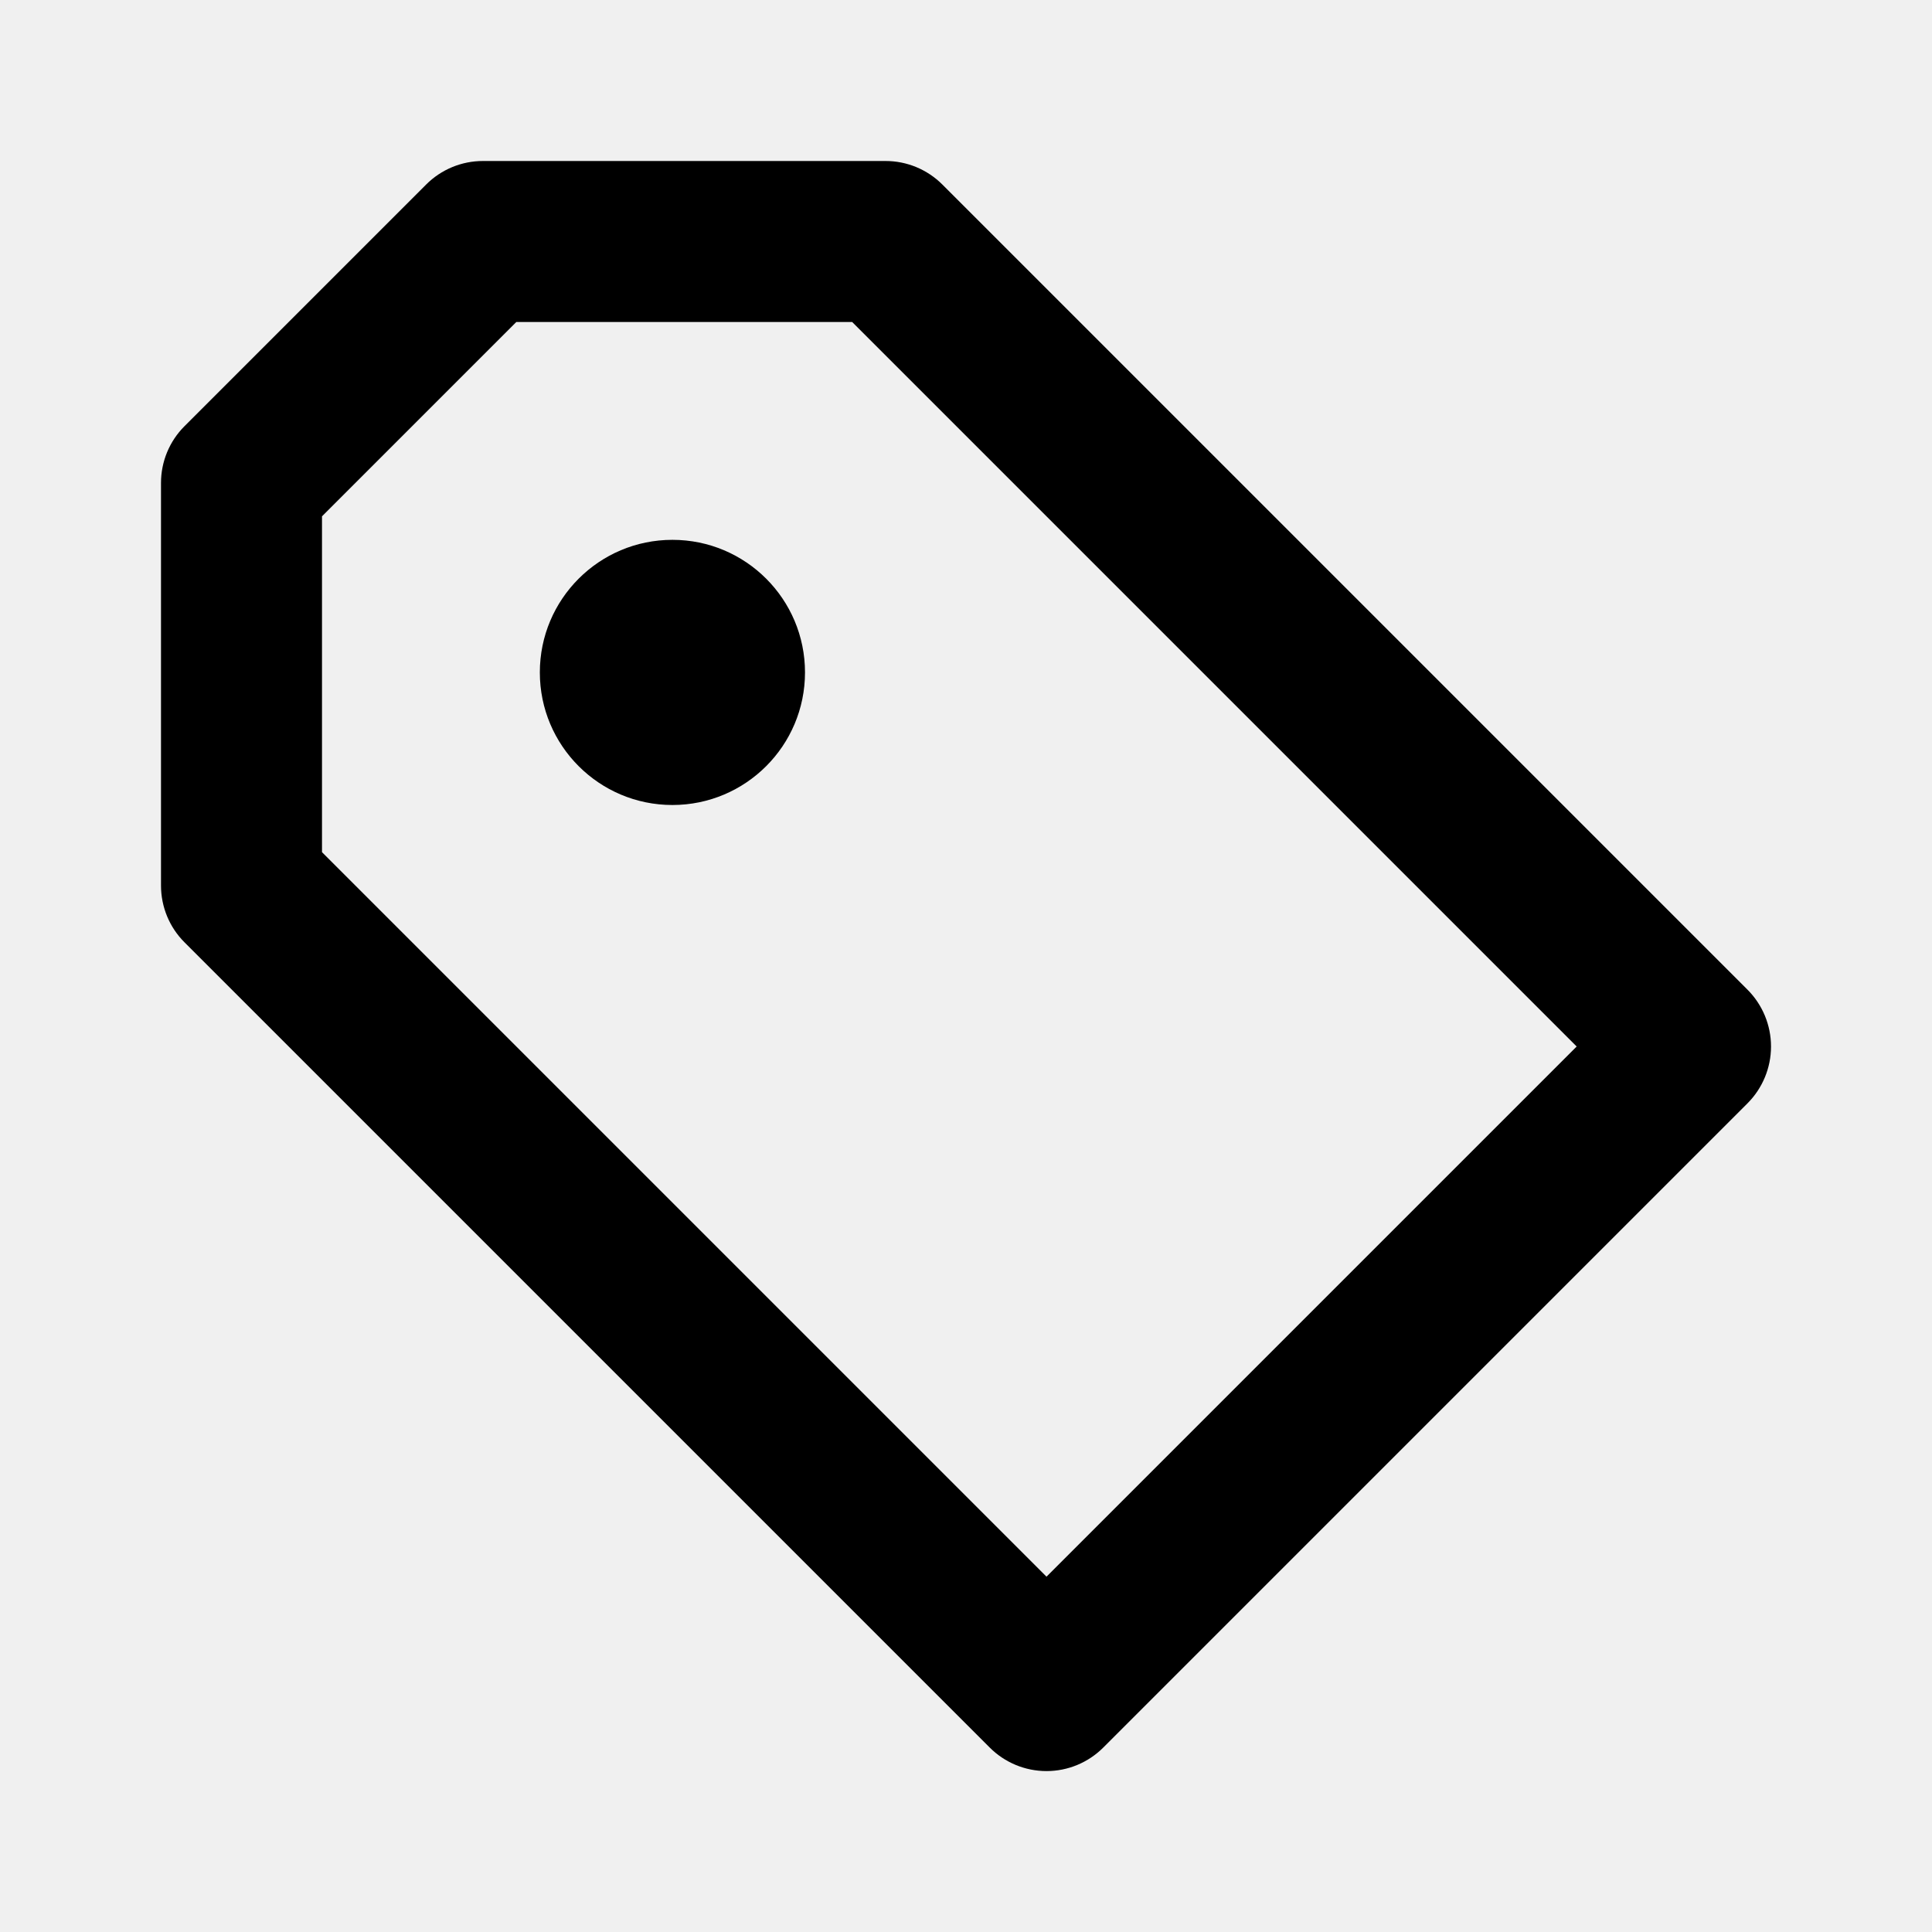
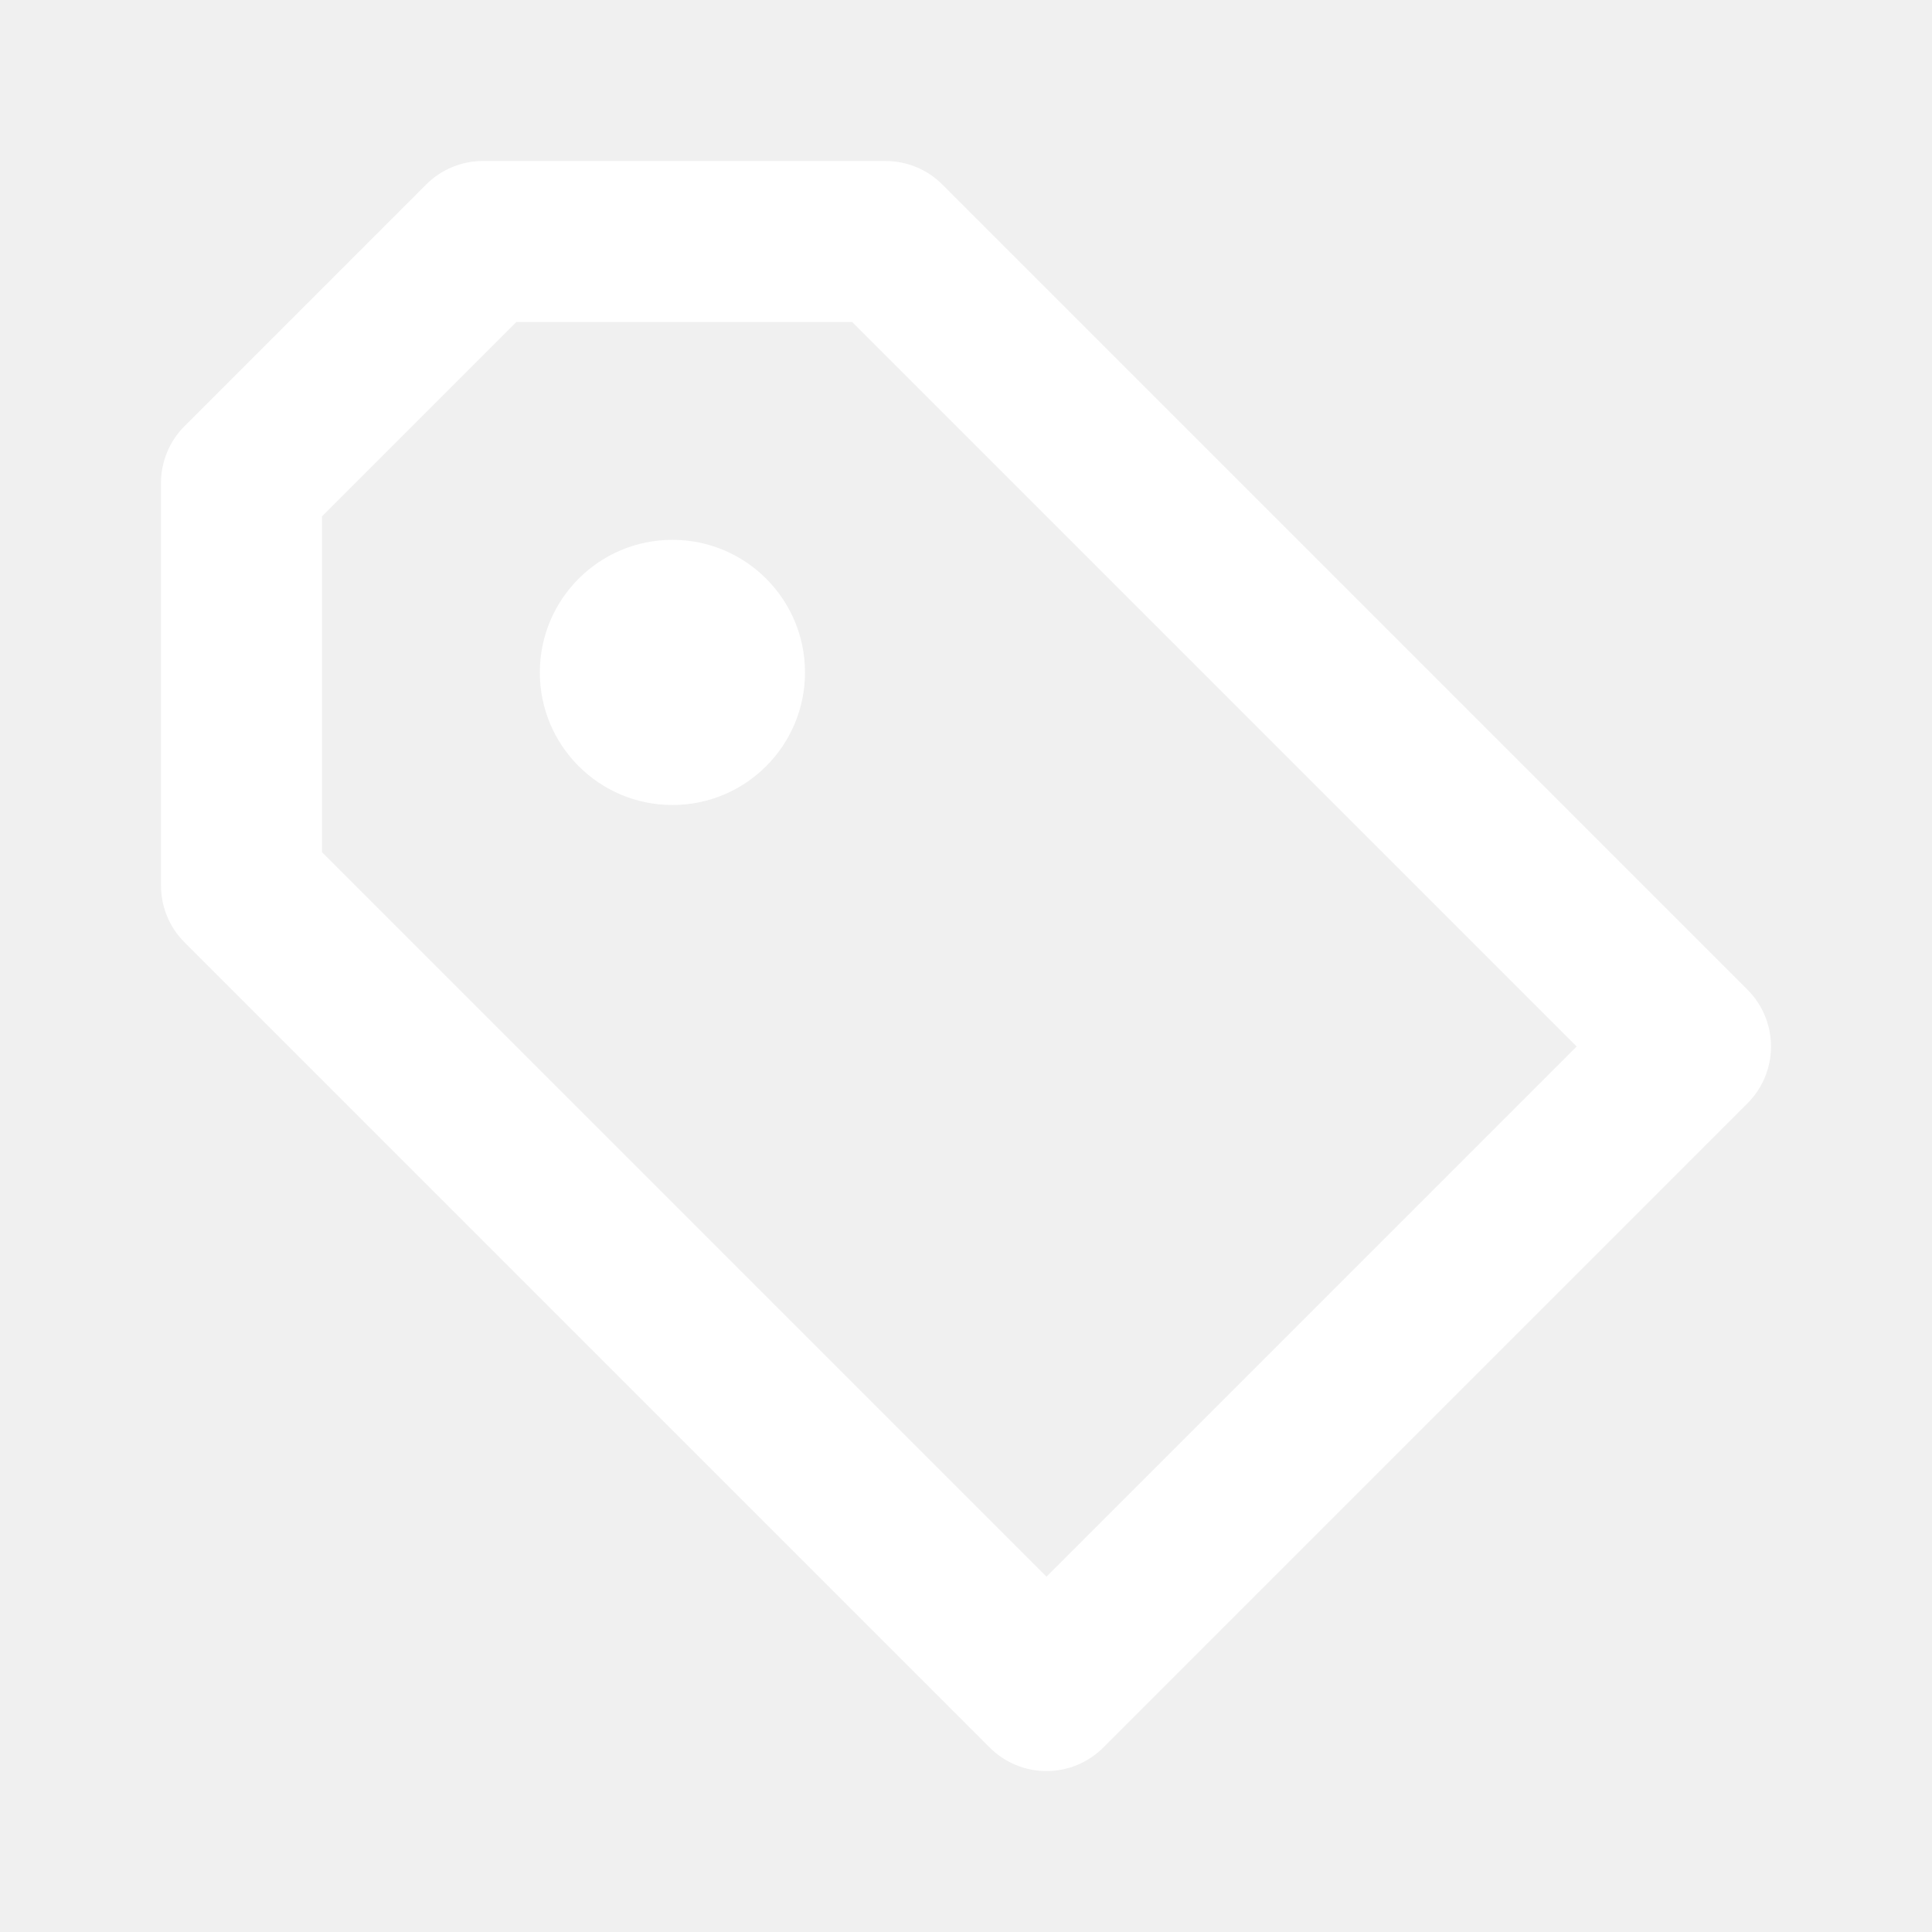
- <svg xmlns="http://www.w3.org/2000/svg" width="24" height="24" viewBox="0 0 24 24">
+ <svg xmlns="http://www.w3.org/2000/svg" width="24" height="24" fill="white" viewBox="0 0 24 24">
  <path d="M11.707 2.293A.997.997 0 0 0 11 2H6a.997.997 0 0 0-.707.293l-3 3A.996.996 0 0 0 2 6v5c0 .266.105.52.293.707l10 10a.997.997 0 0 0 1.414 0l8-8a.999.999 0 0 0 0-1.414l-10-10zM13 19.586l-9-9V6.414L6.414 4h4.172l9 9L13 19.586z" />
  <circle cx="8.353" cy="8.353" r="1.647" />
</svg>
